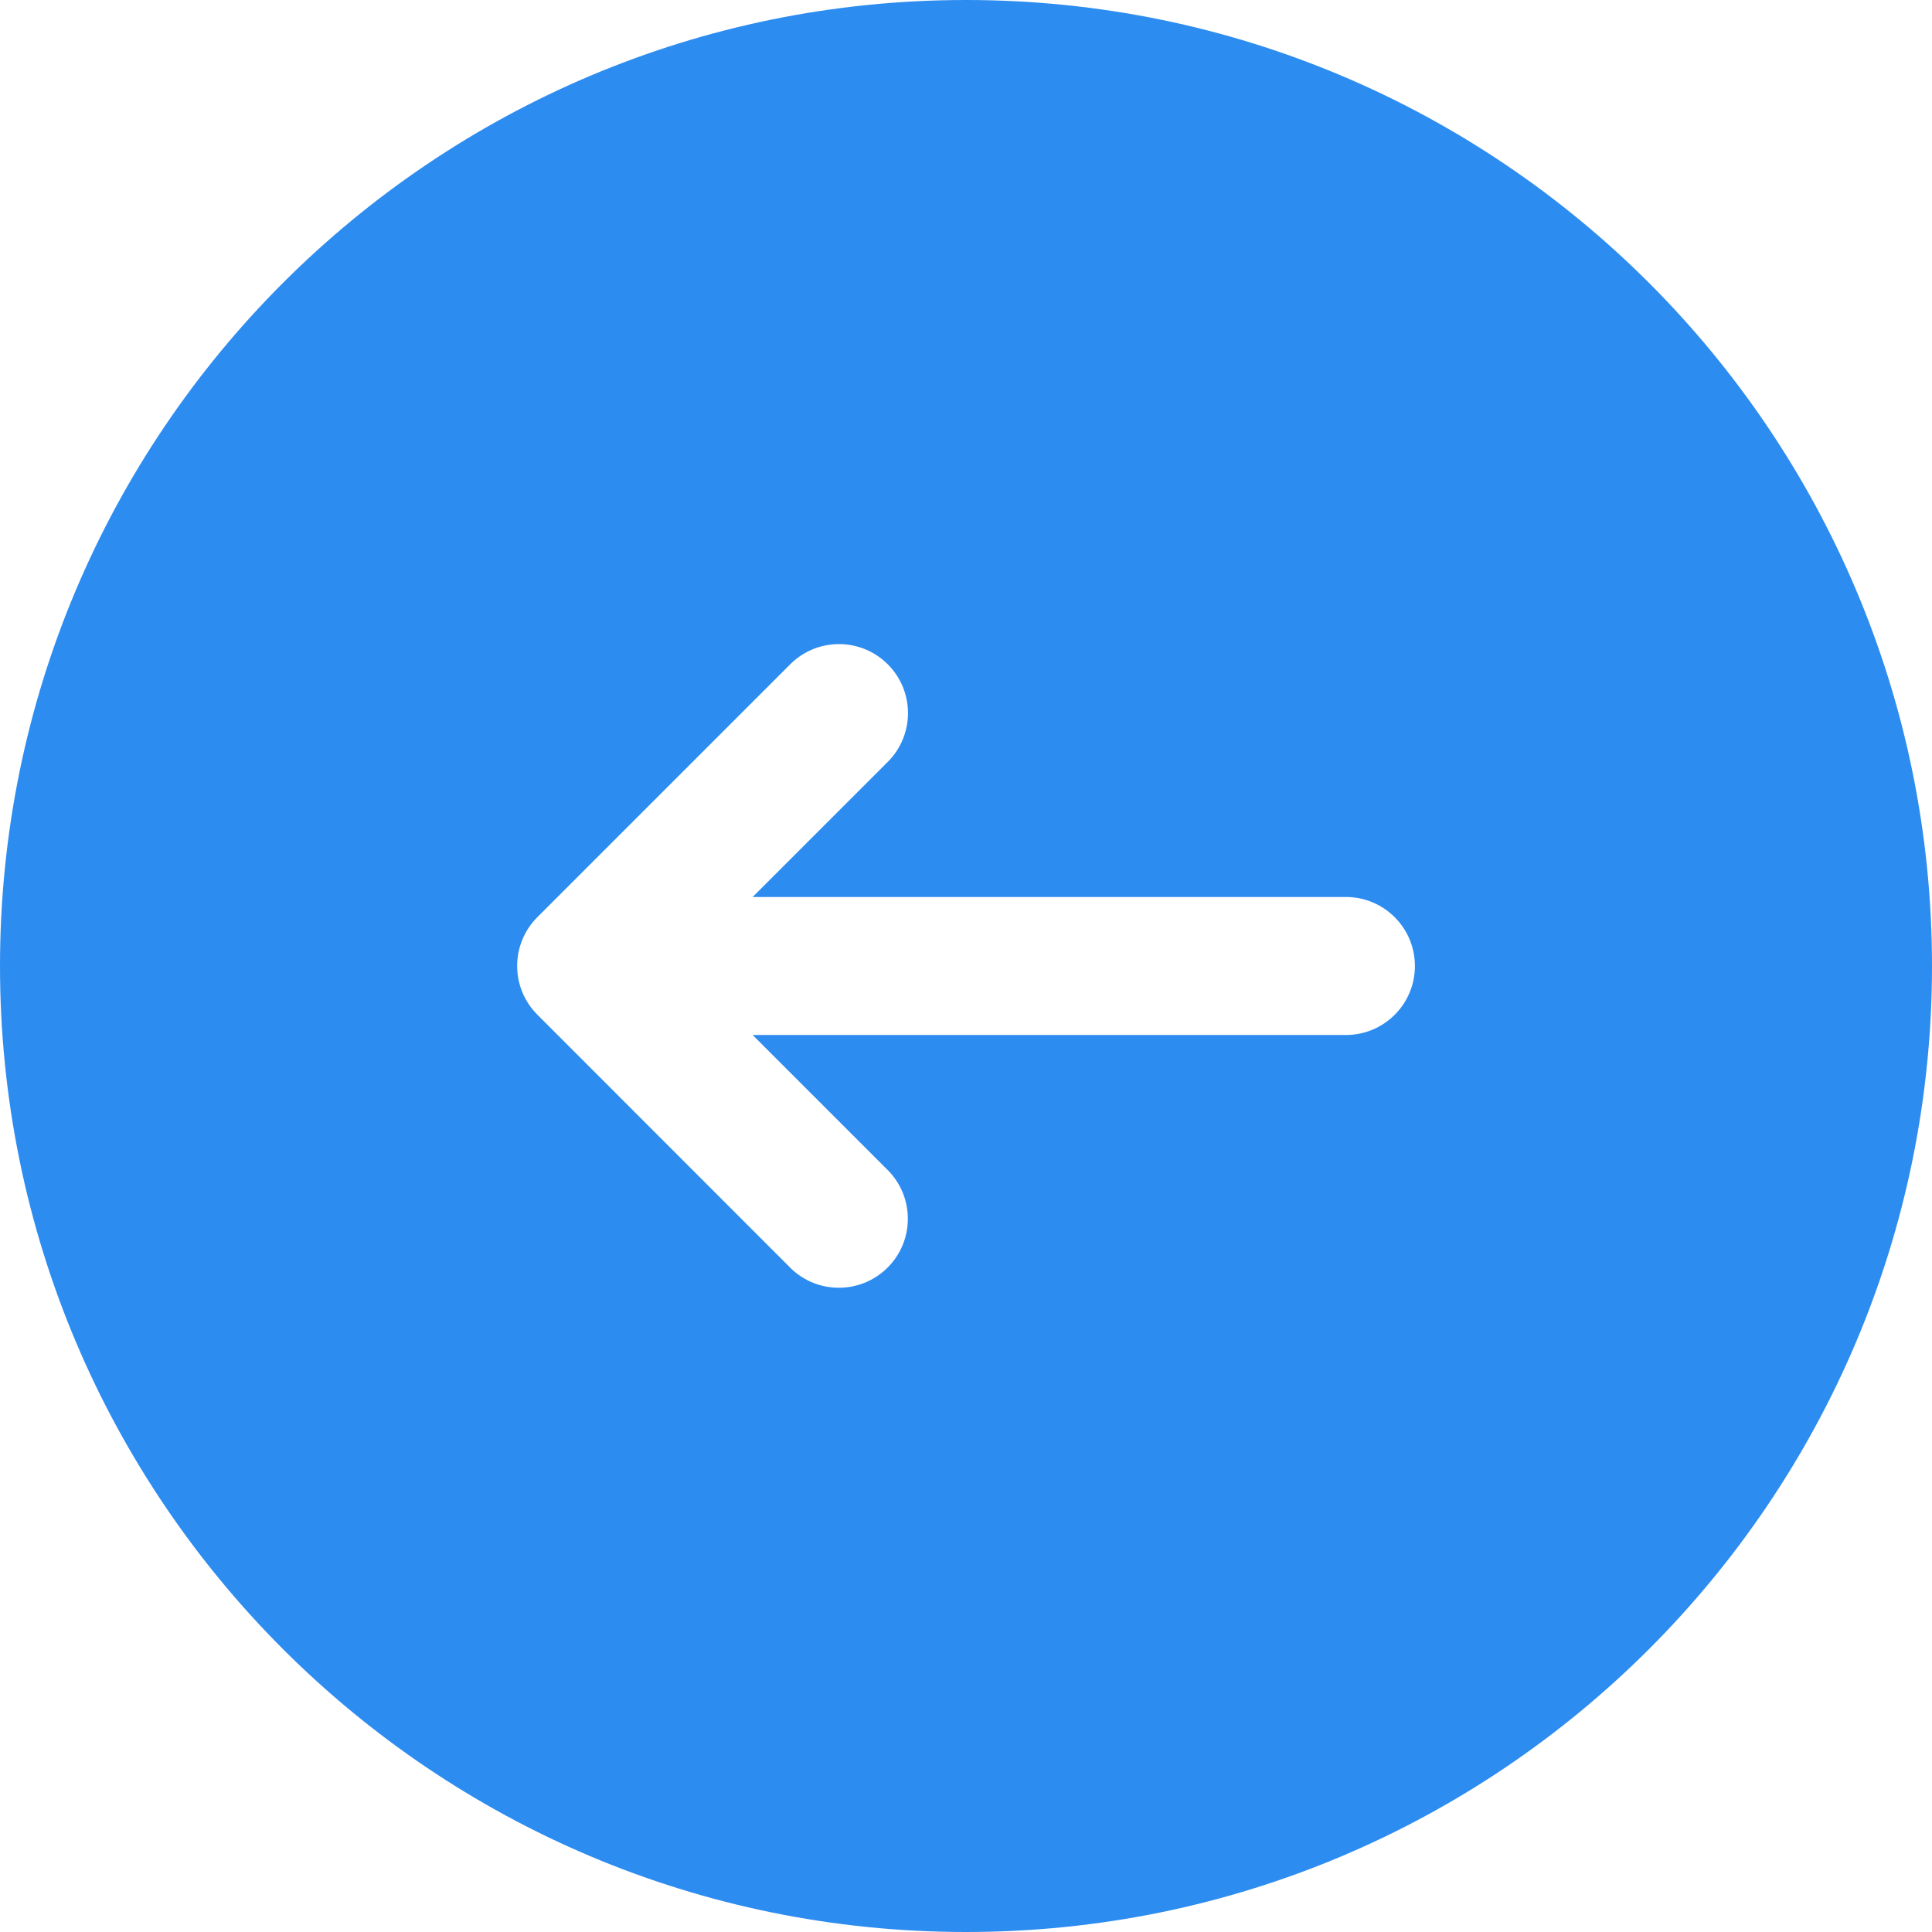
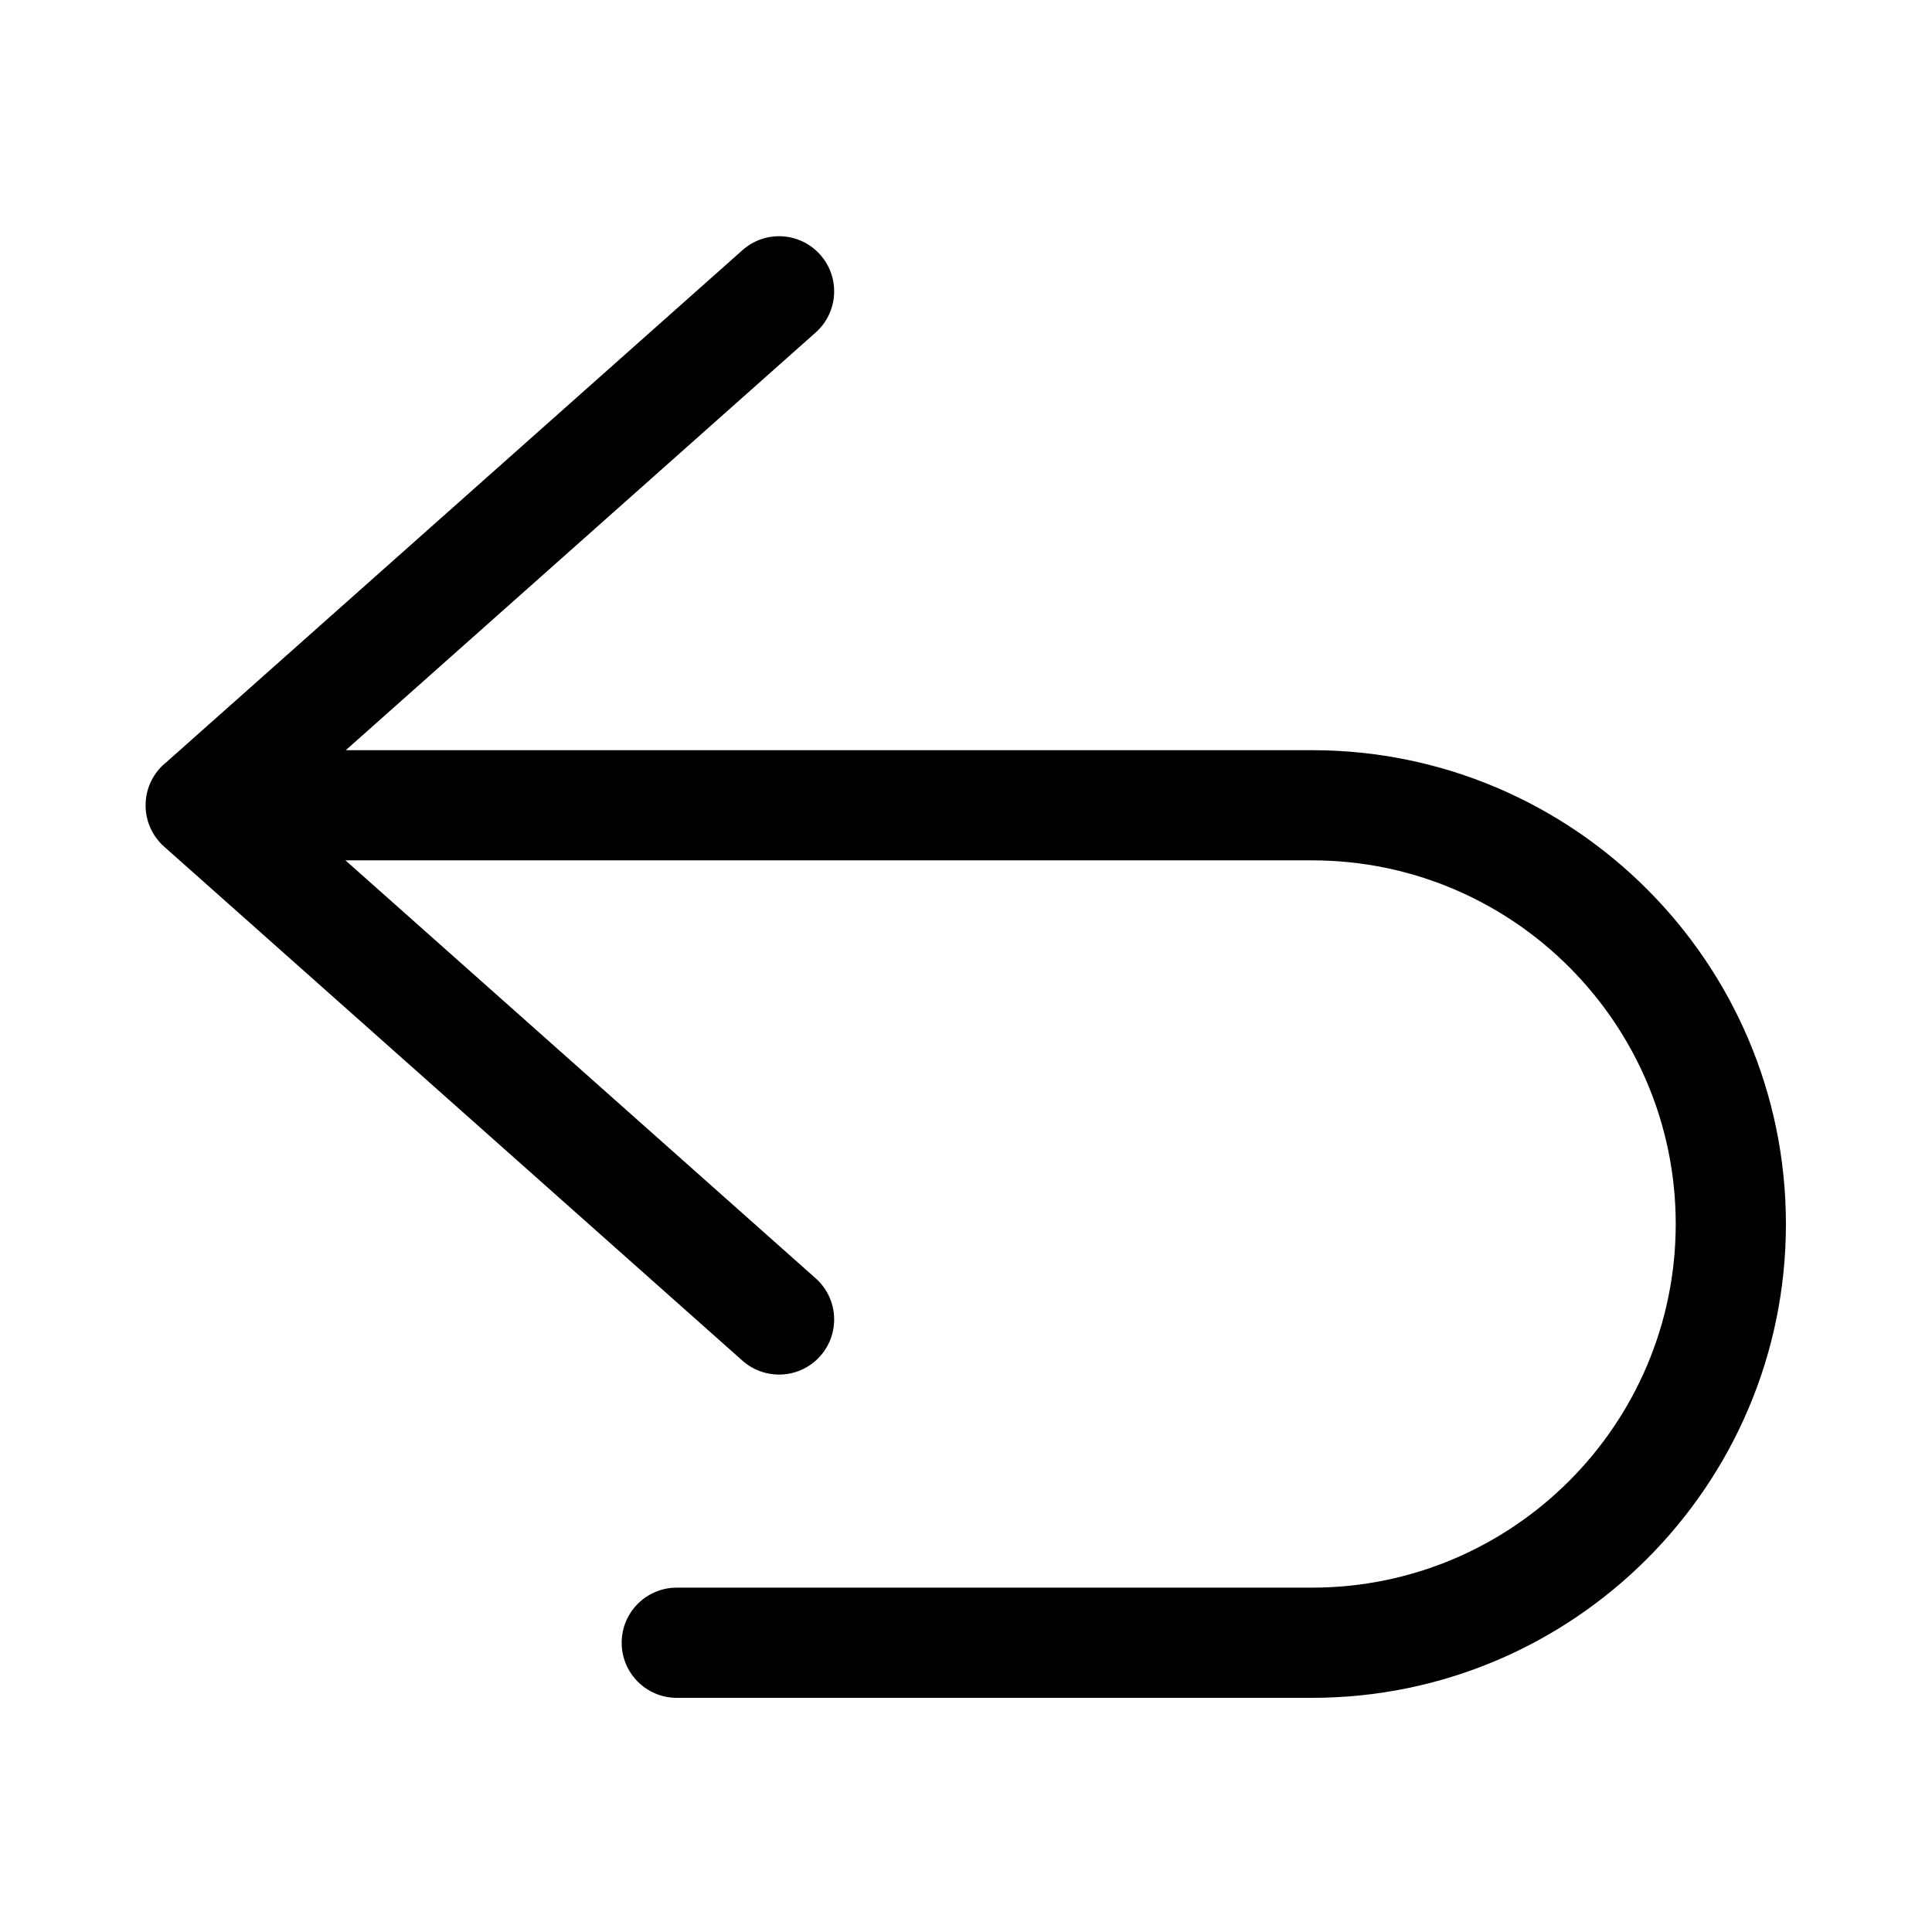
- <svg xmlns="http://www.w3.org/2000/svg" t="1750910994051" class="icon" viewBox="0 0 1024 1024" version="1.1" p-id="40139" width="16" height="16">
-   <path d="M512 0a512 512 0 1 0 0 1024A512 512 0 0 0 512 0z m201.362 548.571H398.921l71.973 71.973a36.571 36.571 0 0 1-51.712 51.712L284.818 537.819a36.571 36.571 0 0 1 0-51.712l134.437-134.437a36.571 36.571 0 0 1 51.712 51.712l-72.046 72.046h314.441a36.571 36.571 0 0 1 0 73.143z" fill="#2D8CF0" p-id="40140" />
+ <svg xmlns="http://www.w3.org/2000/svg" t="1753155334309" class="icon" viewBox="0 0 1024 1024" version="1.1" p-id="13959" width="16" height="16">
+   <path d="M695.432 397.612H183.268l249.052-221.381c12.054-10.716 13.136-29.167 2.42-41.221s-29.167-13.148-41.221-2.42L88.298 403.876c-6.775 5.352-11.129 13.623-11.129 22.927v0.073c0 0.462 0.012 0.924 0.036 1.387v0.049a29.191 29.191 0 0 0 9.767 20.398l306.547 272.478c5.559 4.95 12.492 7.371 19.388 7.371 8.052 0 16.067-3.308 21.833-9.803 10.716-12.054 9.633-30.517-2.42-41.221L183.097 456.007h512.334c106.269 0 192.737 86.468 192.737 192.737s-86.455 192.737-192.737 192.737H358.708c-16.128 0-29.204 13.075-29.204 29.204 0 16.128 13.075 29.204 29.204 29.204h336.724c138.477 0 251.144-112.667 251.144-251.144-0.012-138.477-112.667-251.132-251.144-251.132z m0 0" p-id="13960" fill="#000000" />
</svg>
